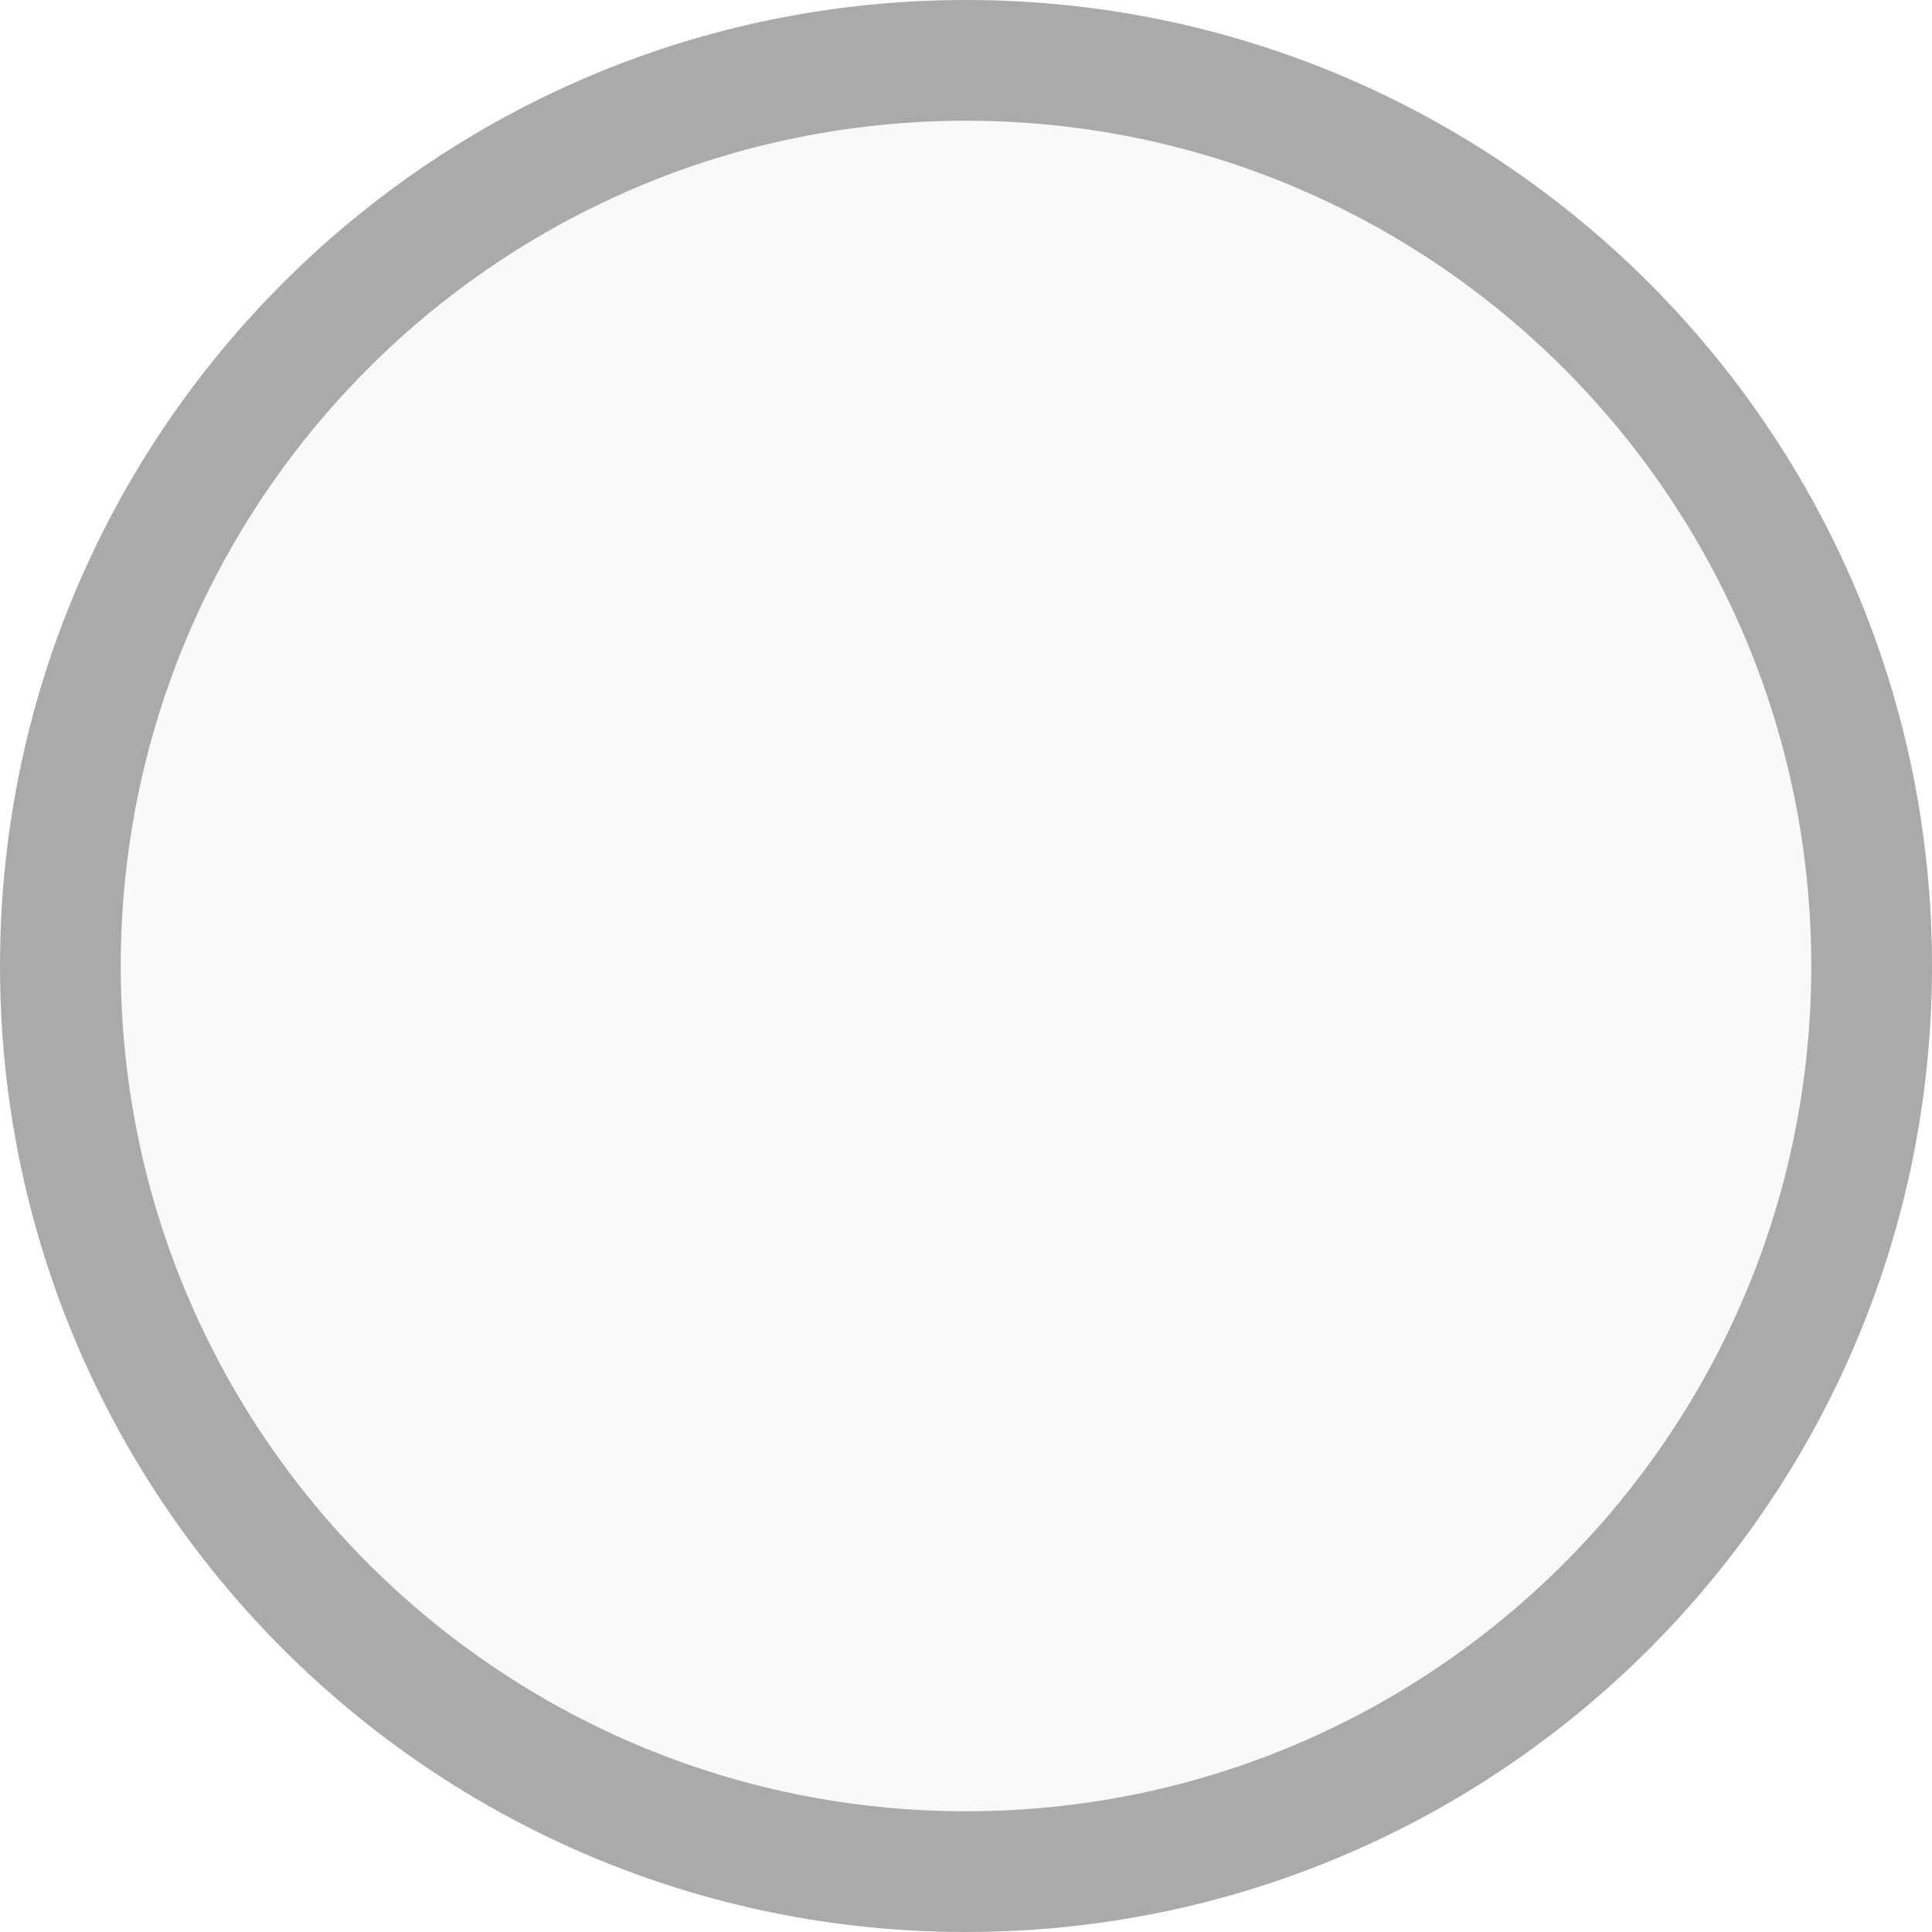
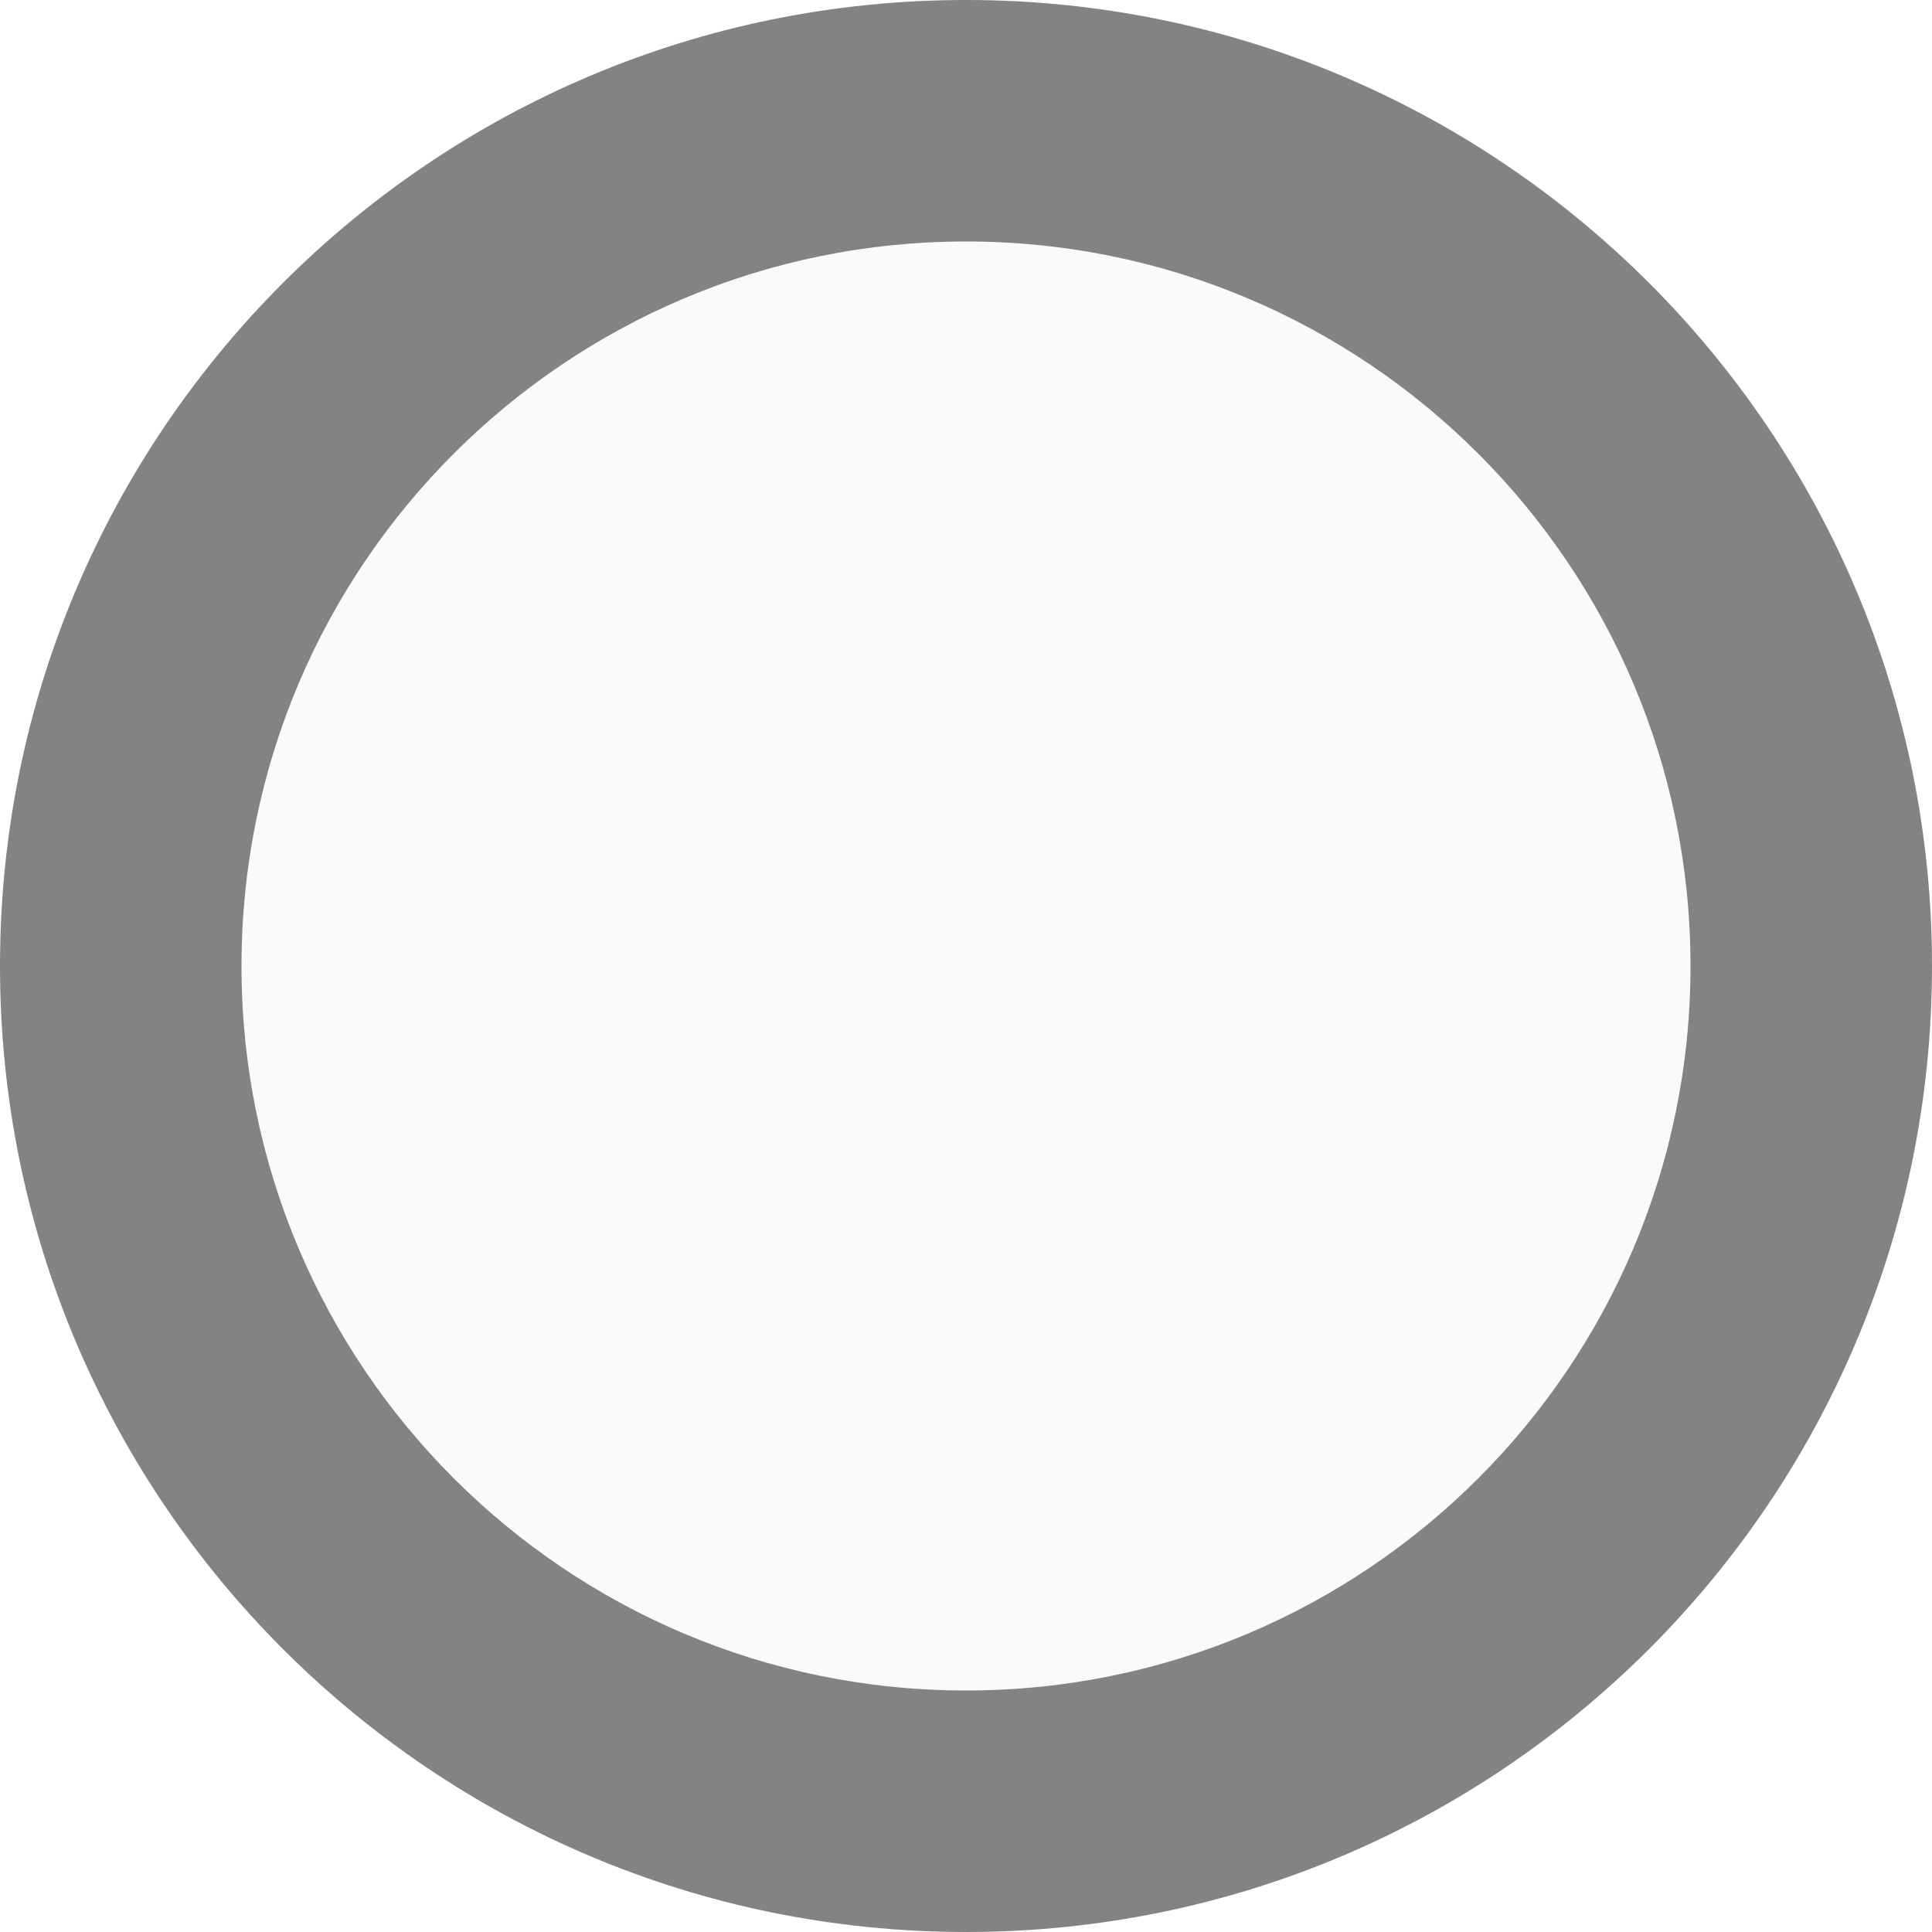
- <svg xmlns="http://www.w3.org/2000/svg" viewBox="0 0 16 16">
-   <g transform="translate(0 -1036.362)">
-     <path style="fill:#f9f9f9" d="m 15,8 c 0,3.866 -3.134,7 -7,7 C 4.134,15 1,11.866 1,8 1,4.134 4.134,1 8,1 c 3.866,0 7,3.134 7,7 z" transform="translate(0 1036.362)" />
-     <path style="fill:#aaa" d="M 8 0 C 3.582 8.8817842e-16 -3.006854e-17 3.582 0 8 C 0 12.418 3.582 16 8 16 C 12.418 16 16 12.418 16 8 C 16 3.582 12.418 -1.8064254e-15 8 0 z M 8 1 C 11.866 1 15 4.134 15 8 C 15 11.866 11.866 15 8 15 C 4.134 15 1 11.866 1 8 C 1 4.134 4.134 1 8 1 z " transform="translate(0 1036.362)" />
+ <svg xmlns="http://www.w3.org/2000/svg" viewBox="0 0 16 16" id="svg2" version="1.1">
+   <defs id="defs12" />
+   <g transform="translate(0 -1036.362)" id="g4">
+     <path style="fill:#fafafa;fill-opacity:1" d="m 15,8 c 0,3.866 -3.134,7 -7,7 C 4.134,15 1,11.866 1,8 1,4.134 4.134,1 8,1 c 3.866,0 7,3.134 7,7 z" transform="translate(0 1036.362)" id="path6" />
+     <path style="opacity:1;fill:#838383;fill-opacity:1;stroke:none;stroke-width:1.5;stroke-linecap:butt;stroke-linejoin:miter;stroke-miterlimit:4;stroke-dasharray:none;stroke-opacity:1" d="m 8,1036.362 a 8,8 0 0 0 -8,8 8,8 0 0 0 8,8 8,8 0 0 0 8,-8 8,8 0 0 0 -8,-8 z m 0,2 a 6,6 0 0 1 6,6 6,6 0 0 1 -6,6 6,6 0 0 1 -6,-6 6,6 0 0 1 6,-6 z" id="path4181" />
  </g>
</svg>
